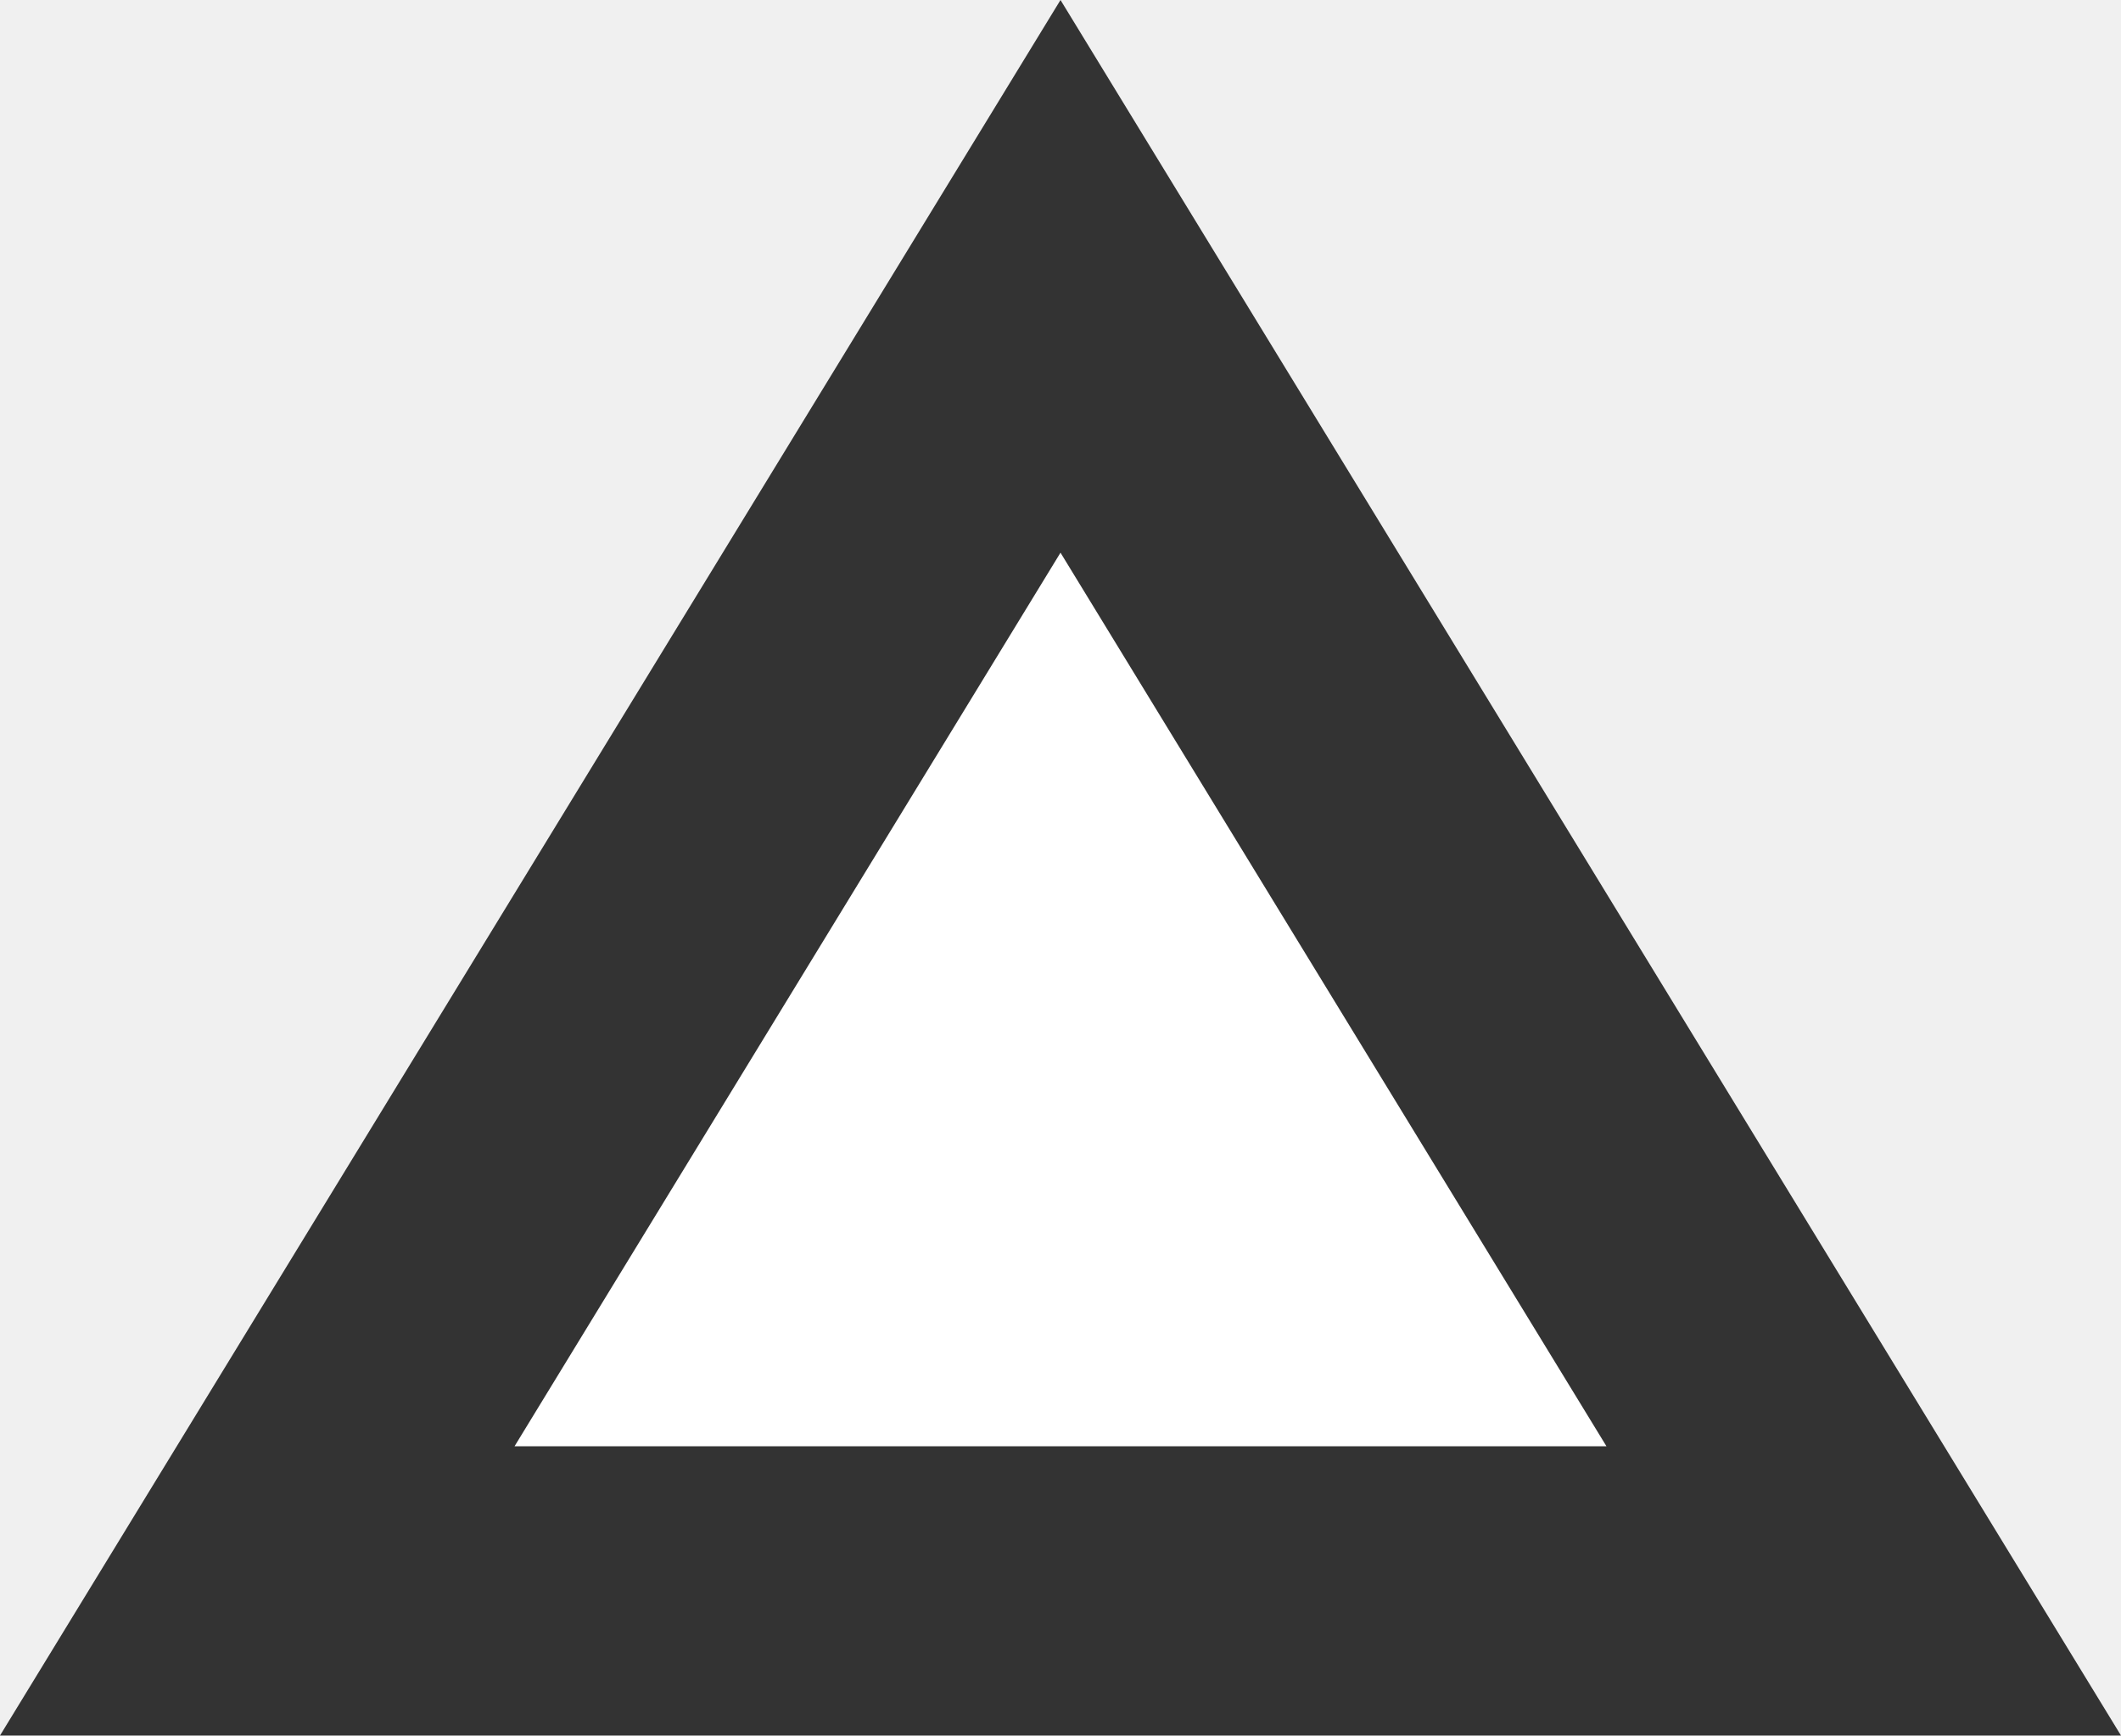
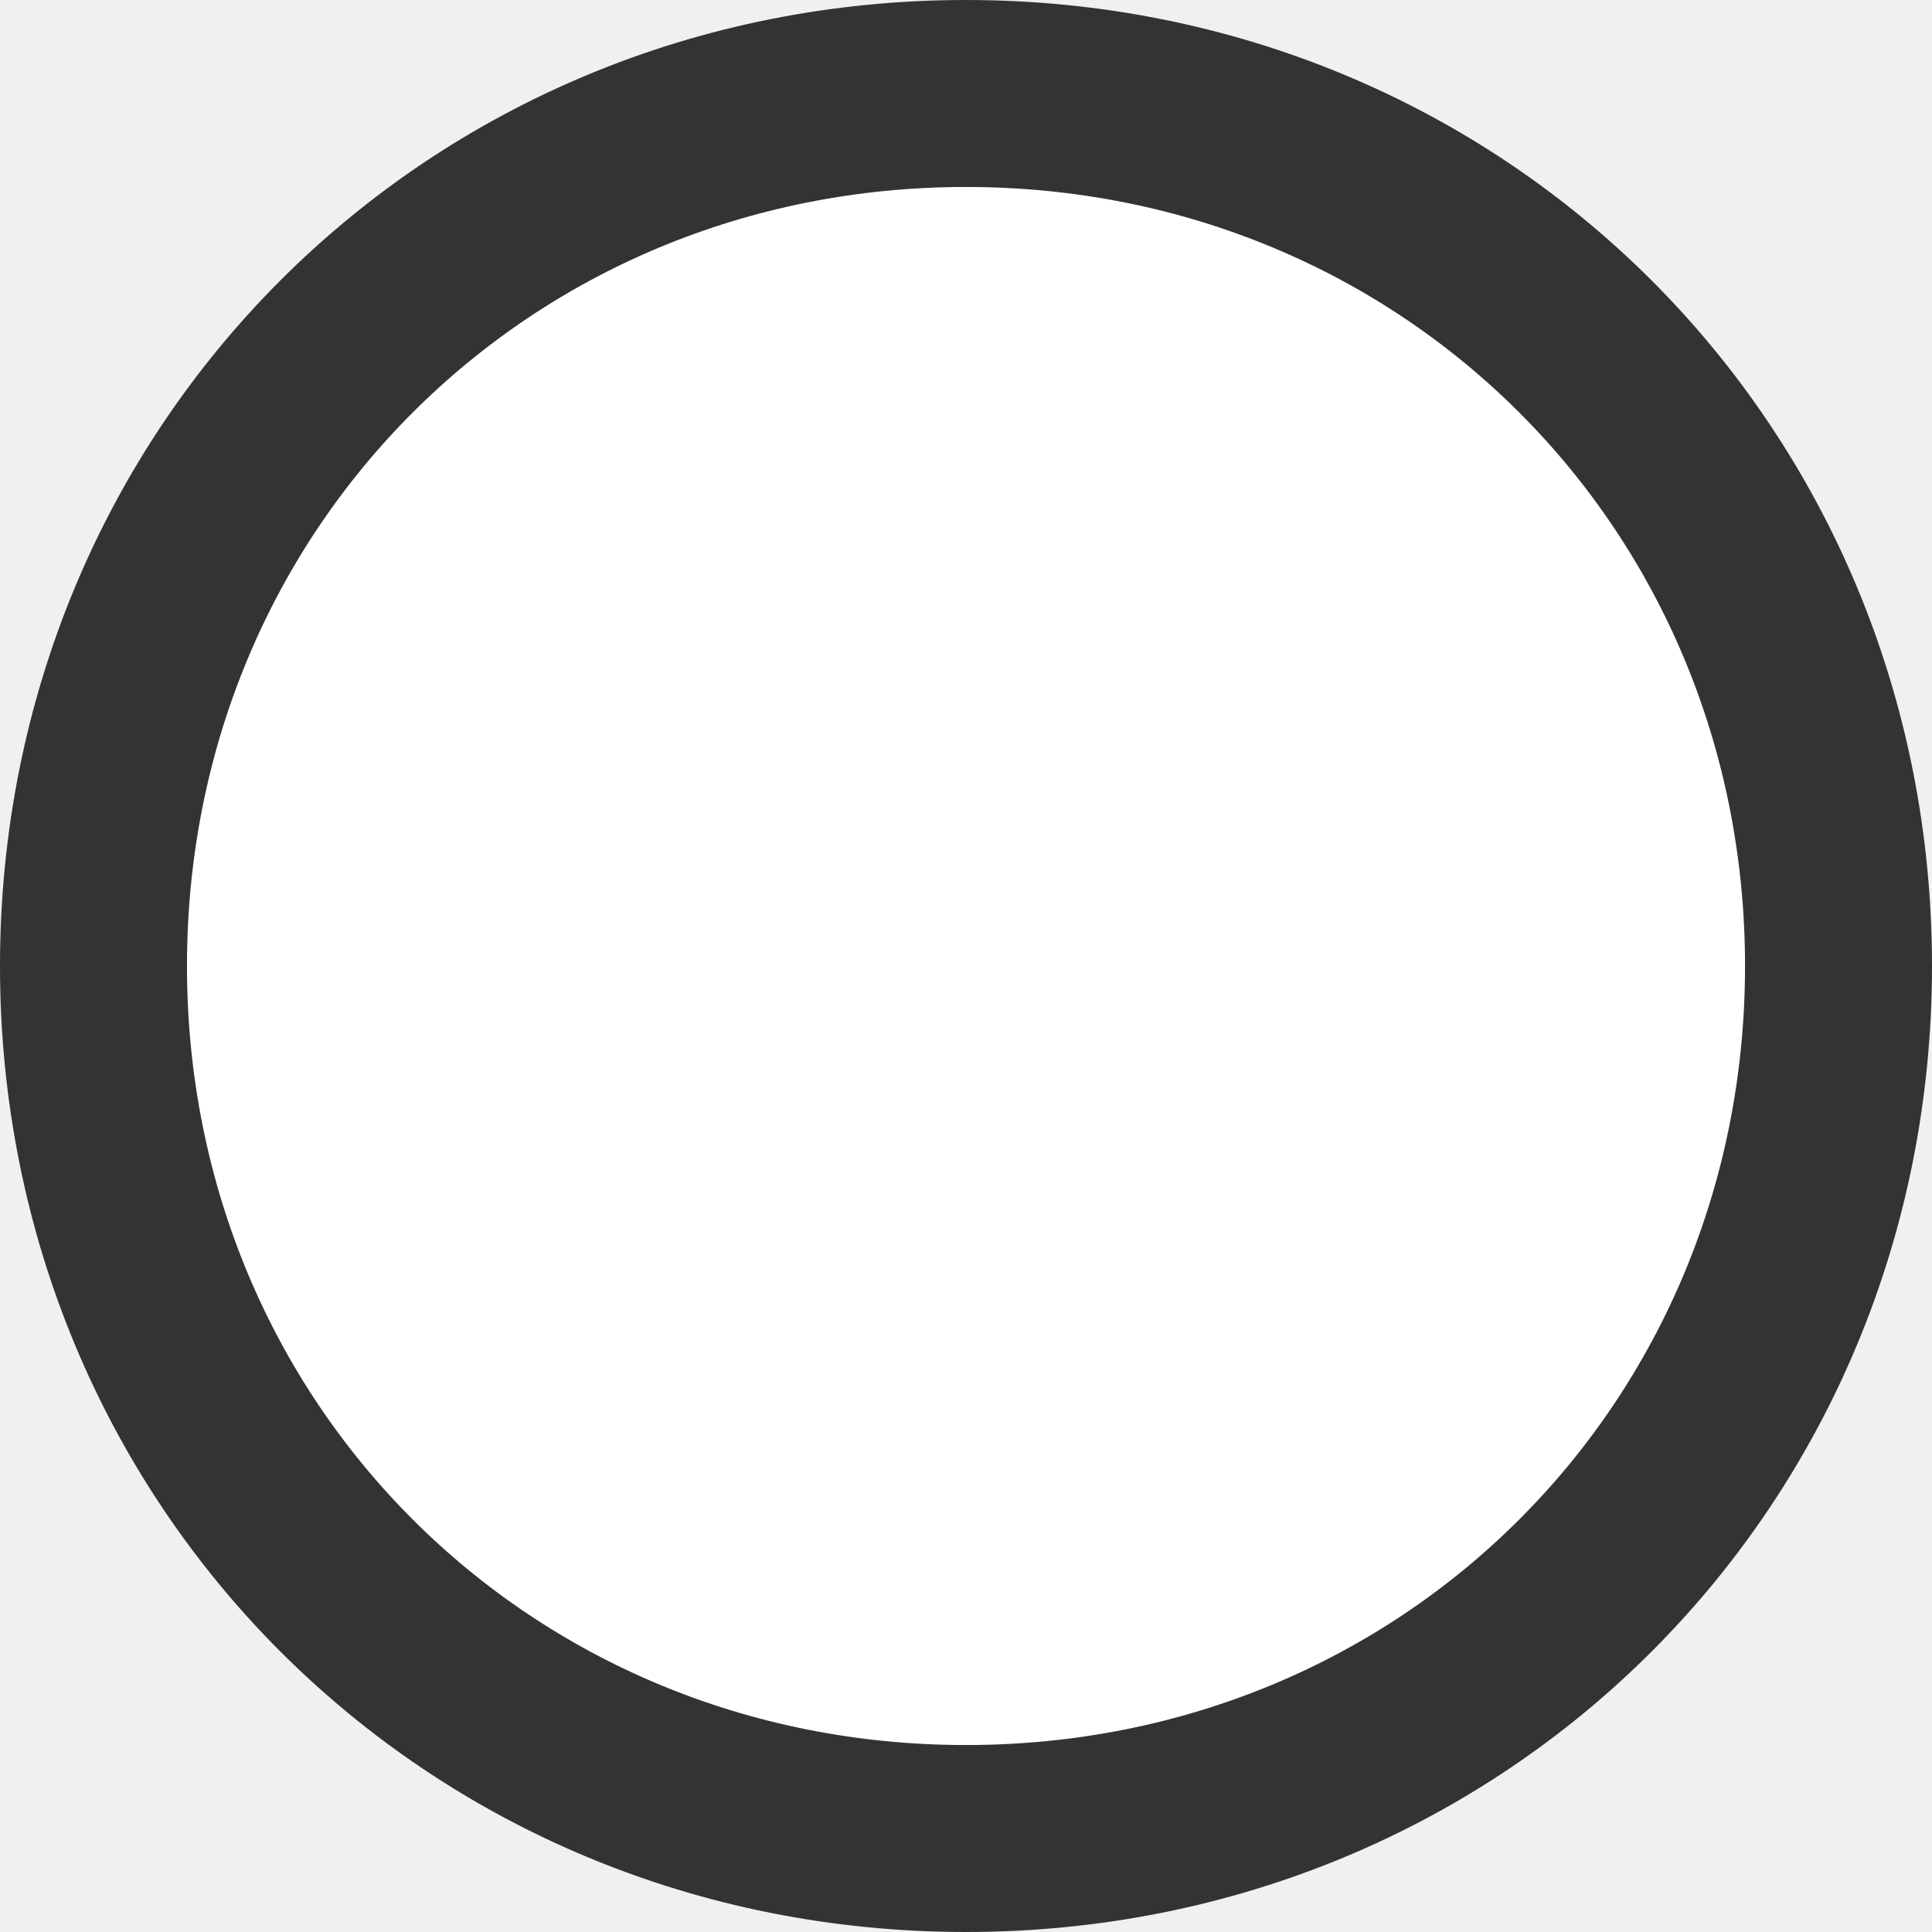
- <svg xmlns="http://www.w3.org/2000/svg" version="1.1" width="22px" height="18px">
-   <g transform="matrix(1 0 0 1 -524 -187 )">
-     <path d="M 528.447 202.5  L 535 191.777  L 541.553 202.5  L 528.447 202.5  Z " fill-rule="nonzero" fill="#ffffff" stroke="none" />
-     <path d="M 524 205  L 535 187  L 546 205  L 524 205  Z M 535 192.732  L 529.337 202  L 540.663 202  L 535 192.732  Z " fill-rule="nonzero" fill="#333333" stroke="none" />
+ <svg xmlns="http://www.w3.org/2000/svg" version="1.1" width="31px" height="31px">
+   <g transform="matrix(1 0 0 1 -767 -175 )">
+     <path d="M 782.5 177  C 790.06 177  796 182.94  796 190.5  C 796 198.06  790.06 204  782.5 204  C 774.94 204  769 198.06  769 190.5  C 769 182.94  774.94 177  782.5 177  Z " fill-rule="nonzero" fill="#ffffff" stroke="none" />
+     <path d="M 782.5 176.5  C 790.34 176.5  796.5 182.66  796.5 190.5  C 796.5 198.34  790.34 204.5  782.5 204.5  C 774.66 204.5  768.5 198.34  768.5 190.5  C 768.5 182.66  774.66 176.5  782.5 176.5  Z " stroke-width="3" stroke="#333333" fill="none" />
  </g>
</svg>
